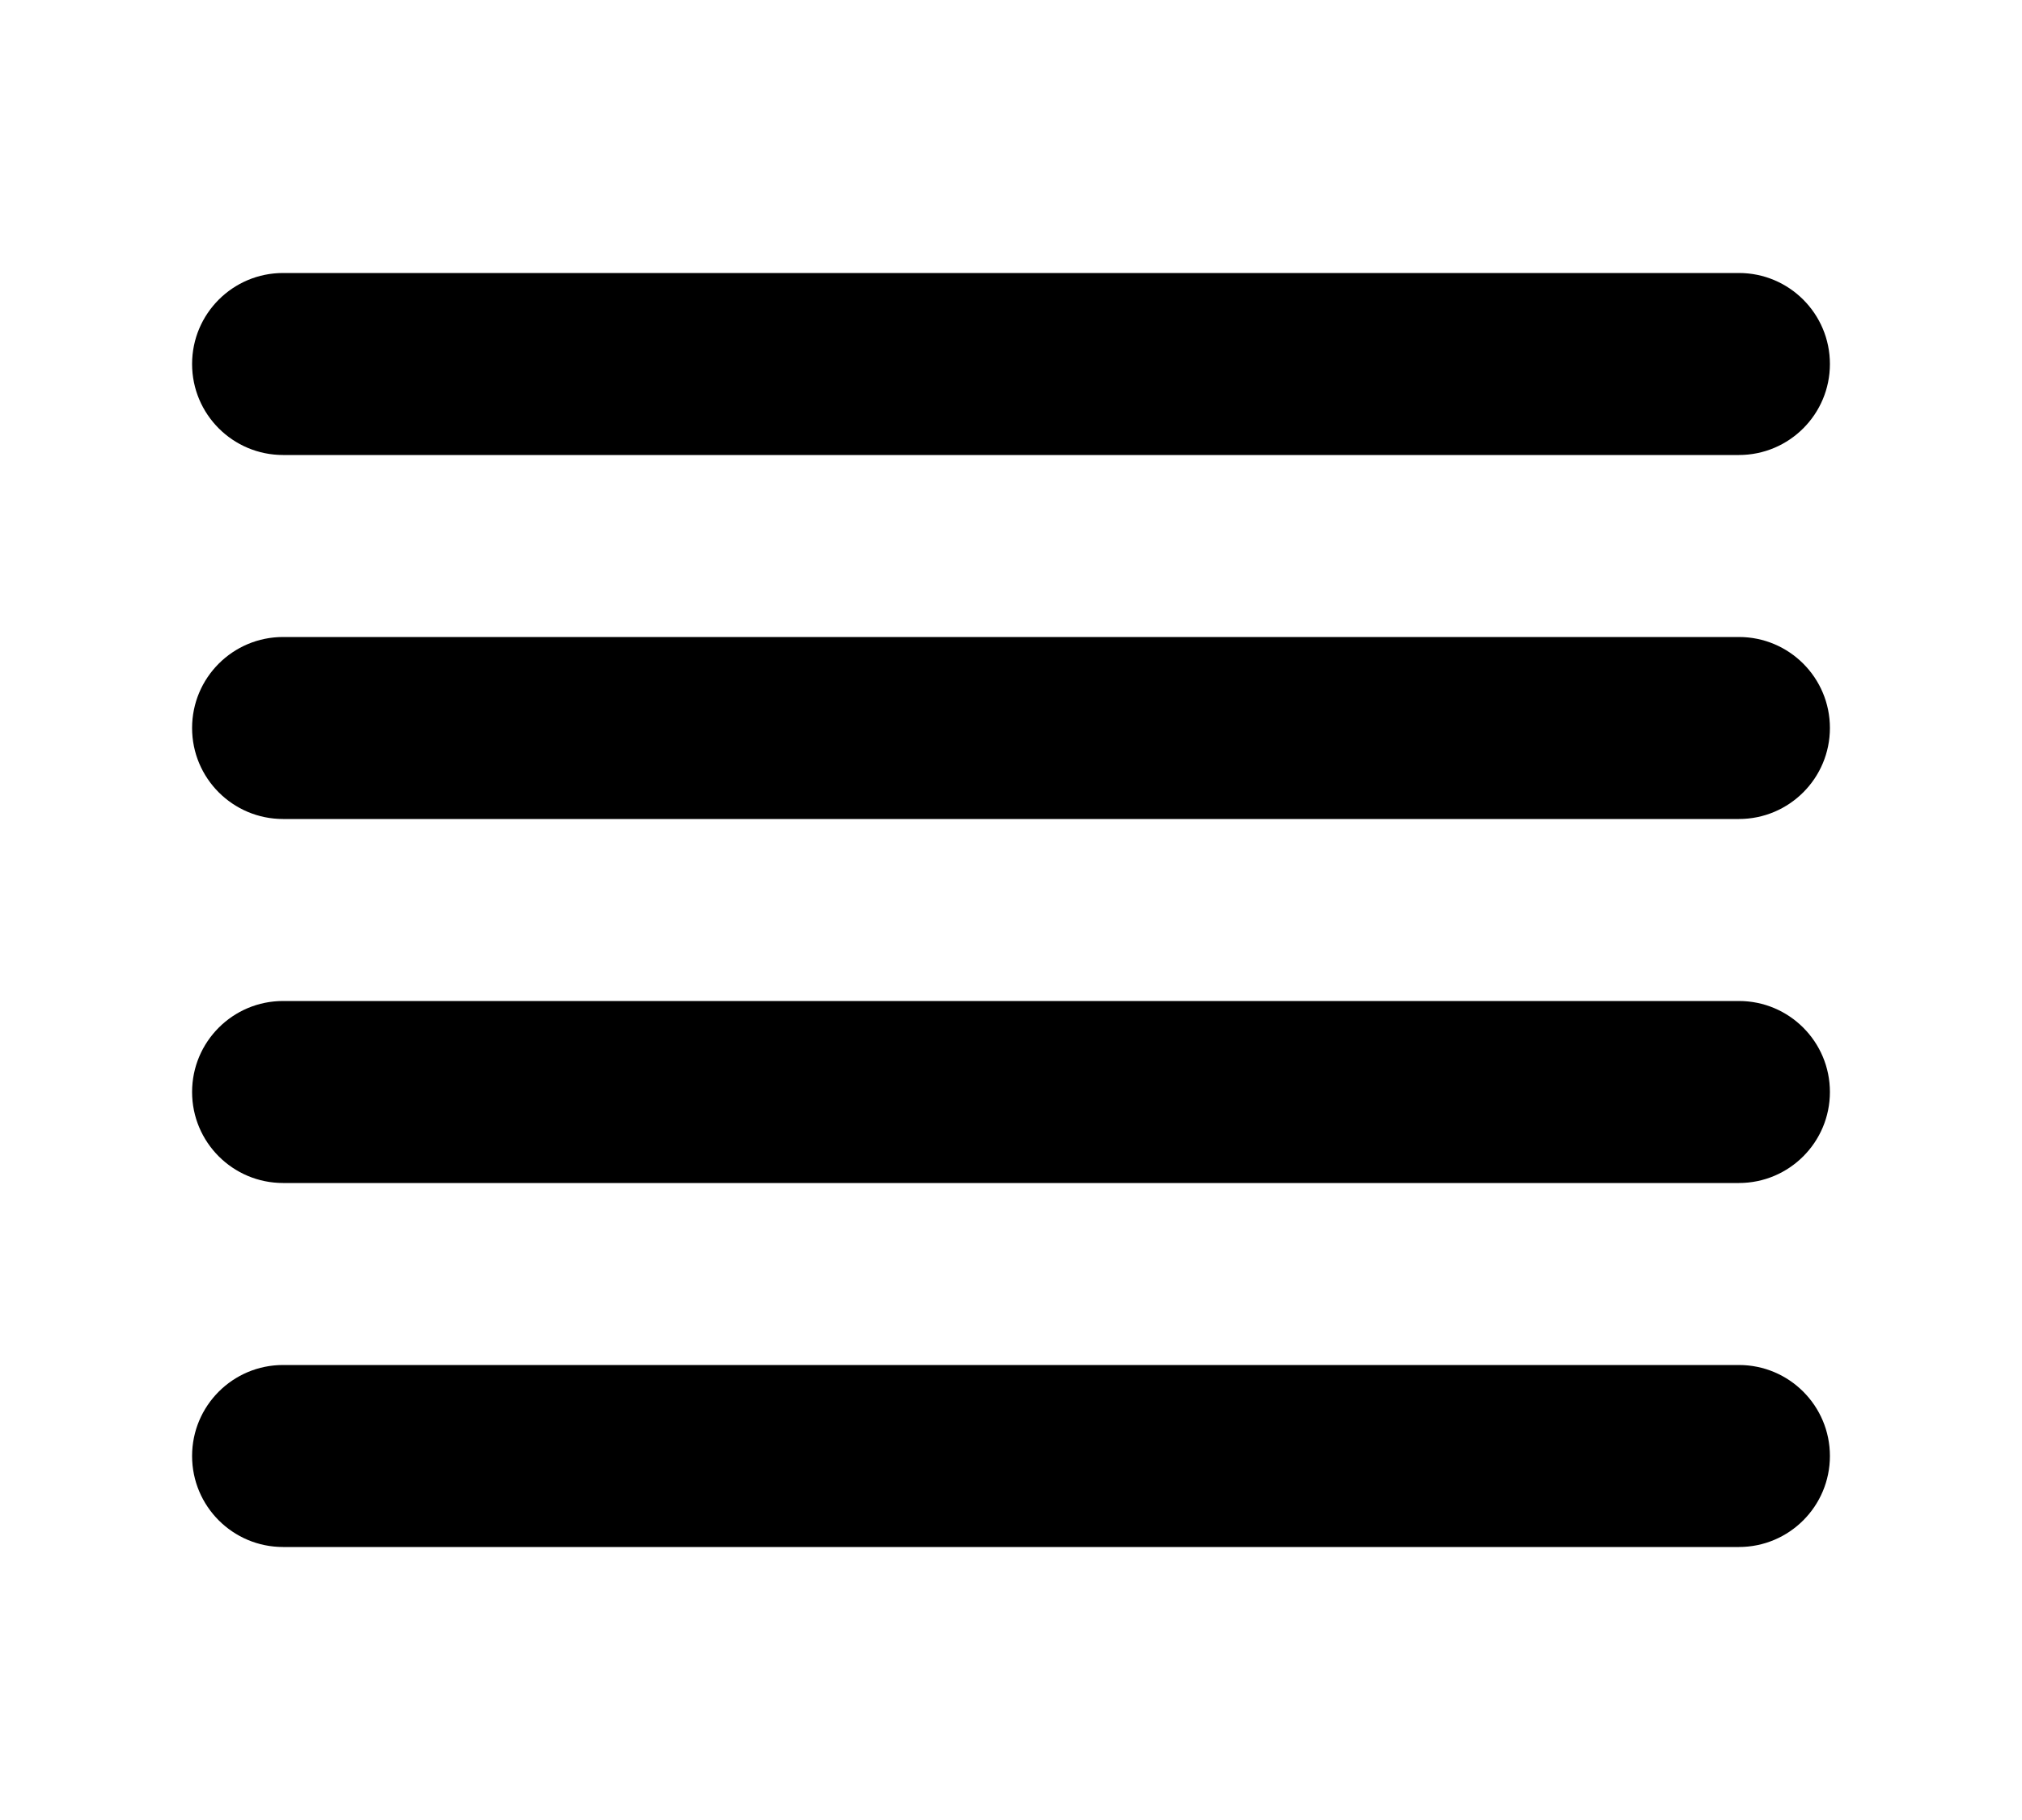
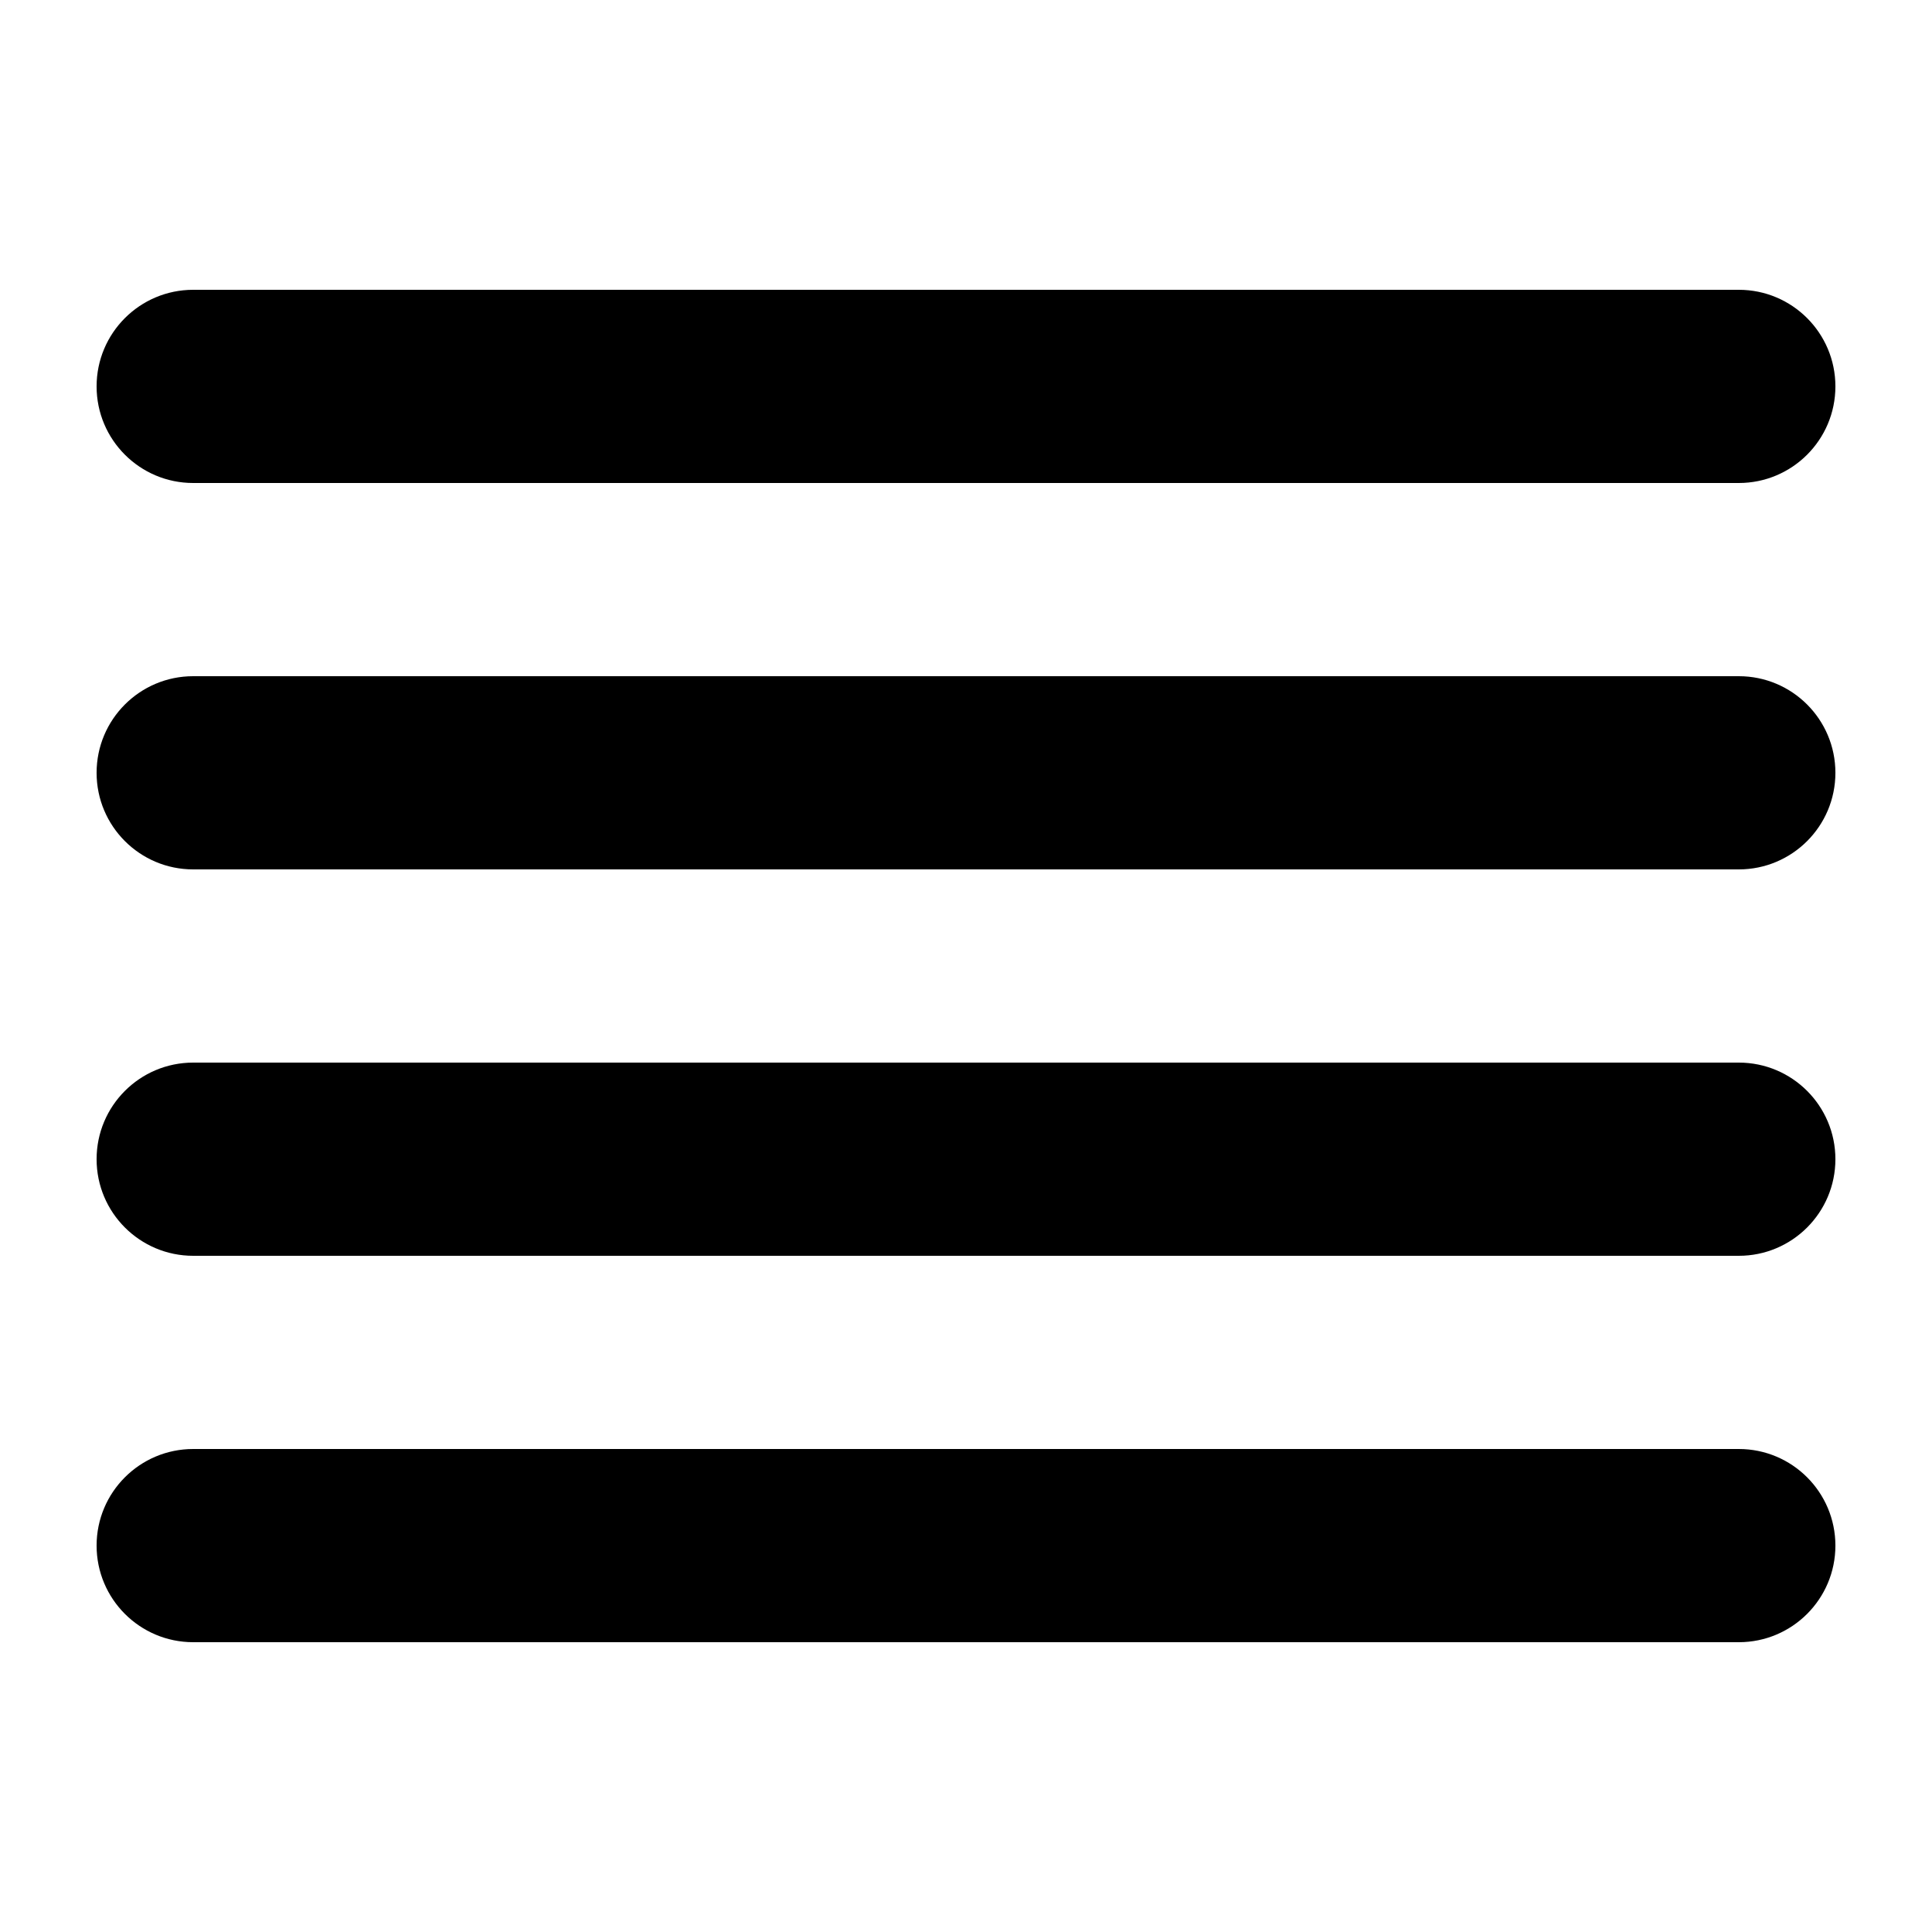
- <svg xmlns="http://www.w3.org/2000/svg" width="50" height="45" viewBox="0 0 20 20" fill="none">
+ <svg xmlns="http://www.w3.org/2000/svg" id="menu_svg" viewBox="0 0 20 20" fill="none">
  <path fill="#000000" fill-rule="evenodd" d="M18 5a1 1 0 100-2H2a1 1 0 000 2h16zm0 4a1 1 0 100-2H2a1 1 0 100 2h16zm1 3a1 1 0 01-1 1H2a1 1 0 110-2h16a1 1 0 011 1zm-1 5a1 1 0 100-2H2a1 1 0 100 2h16z" />
</svg>
